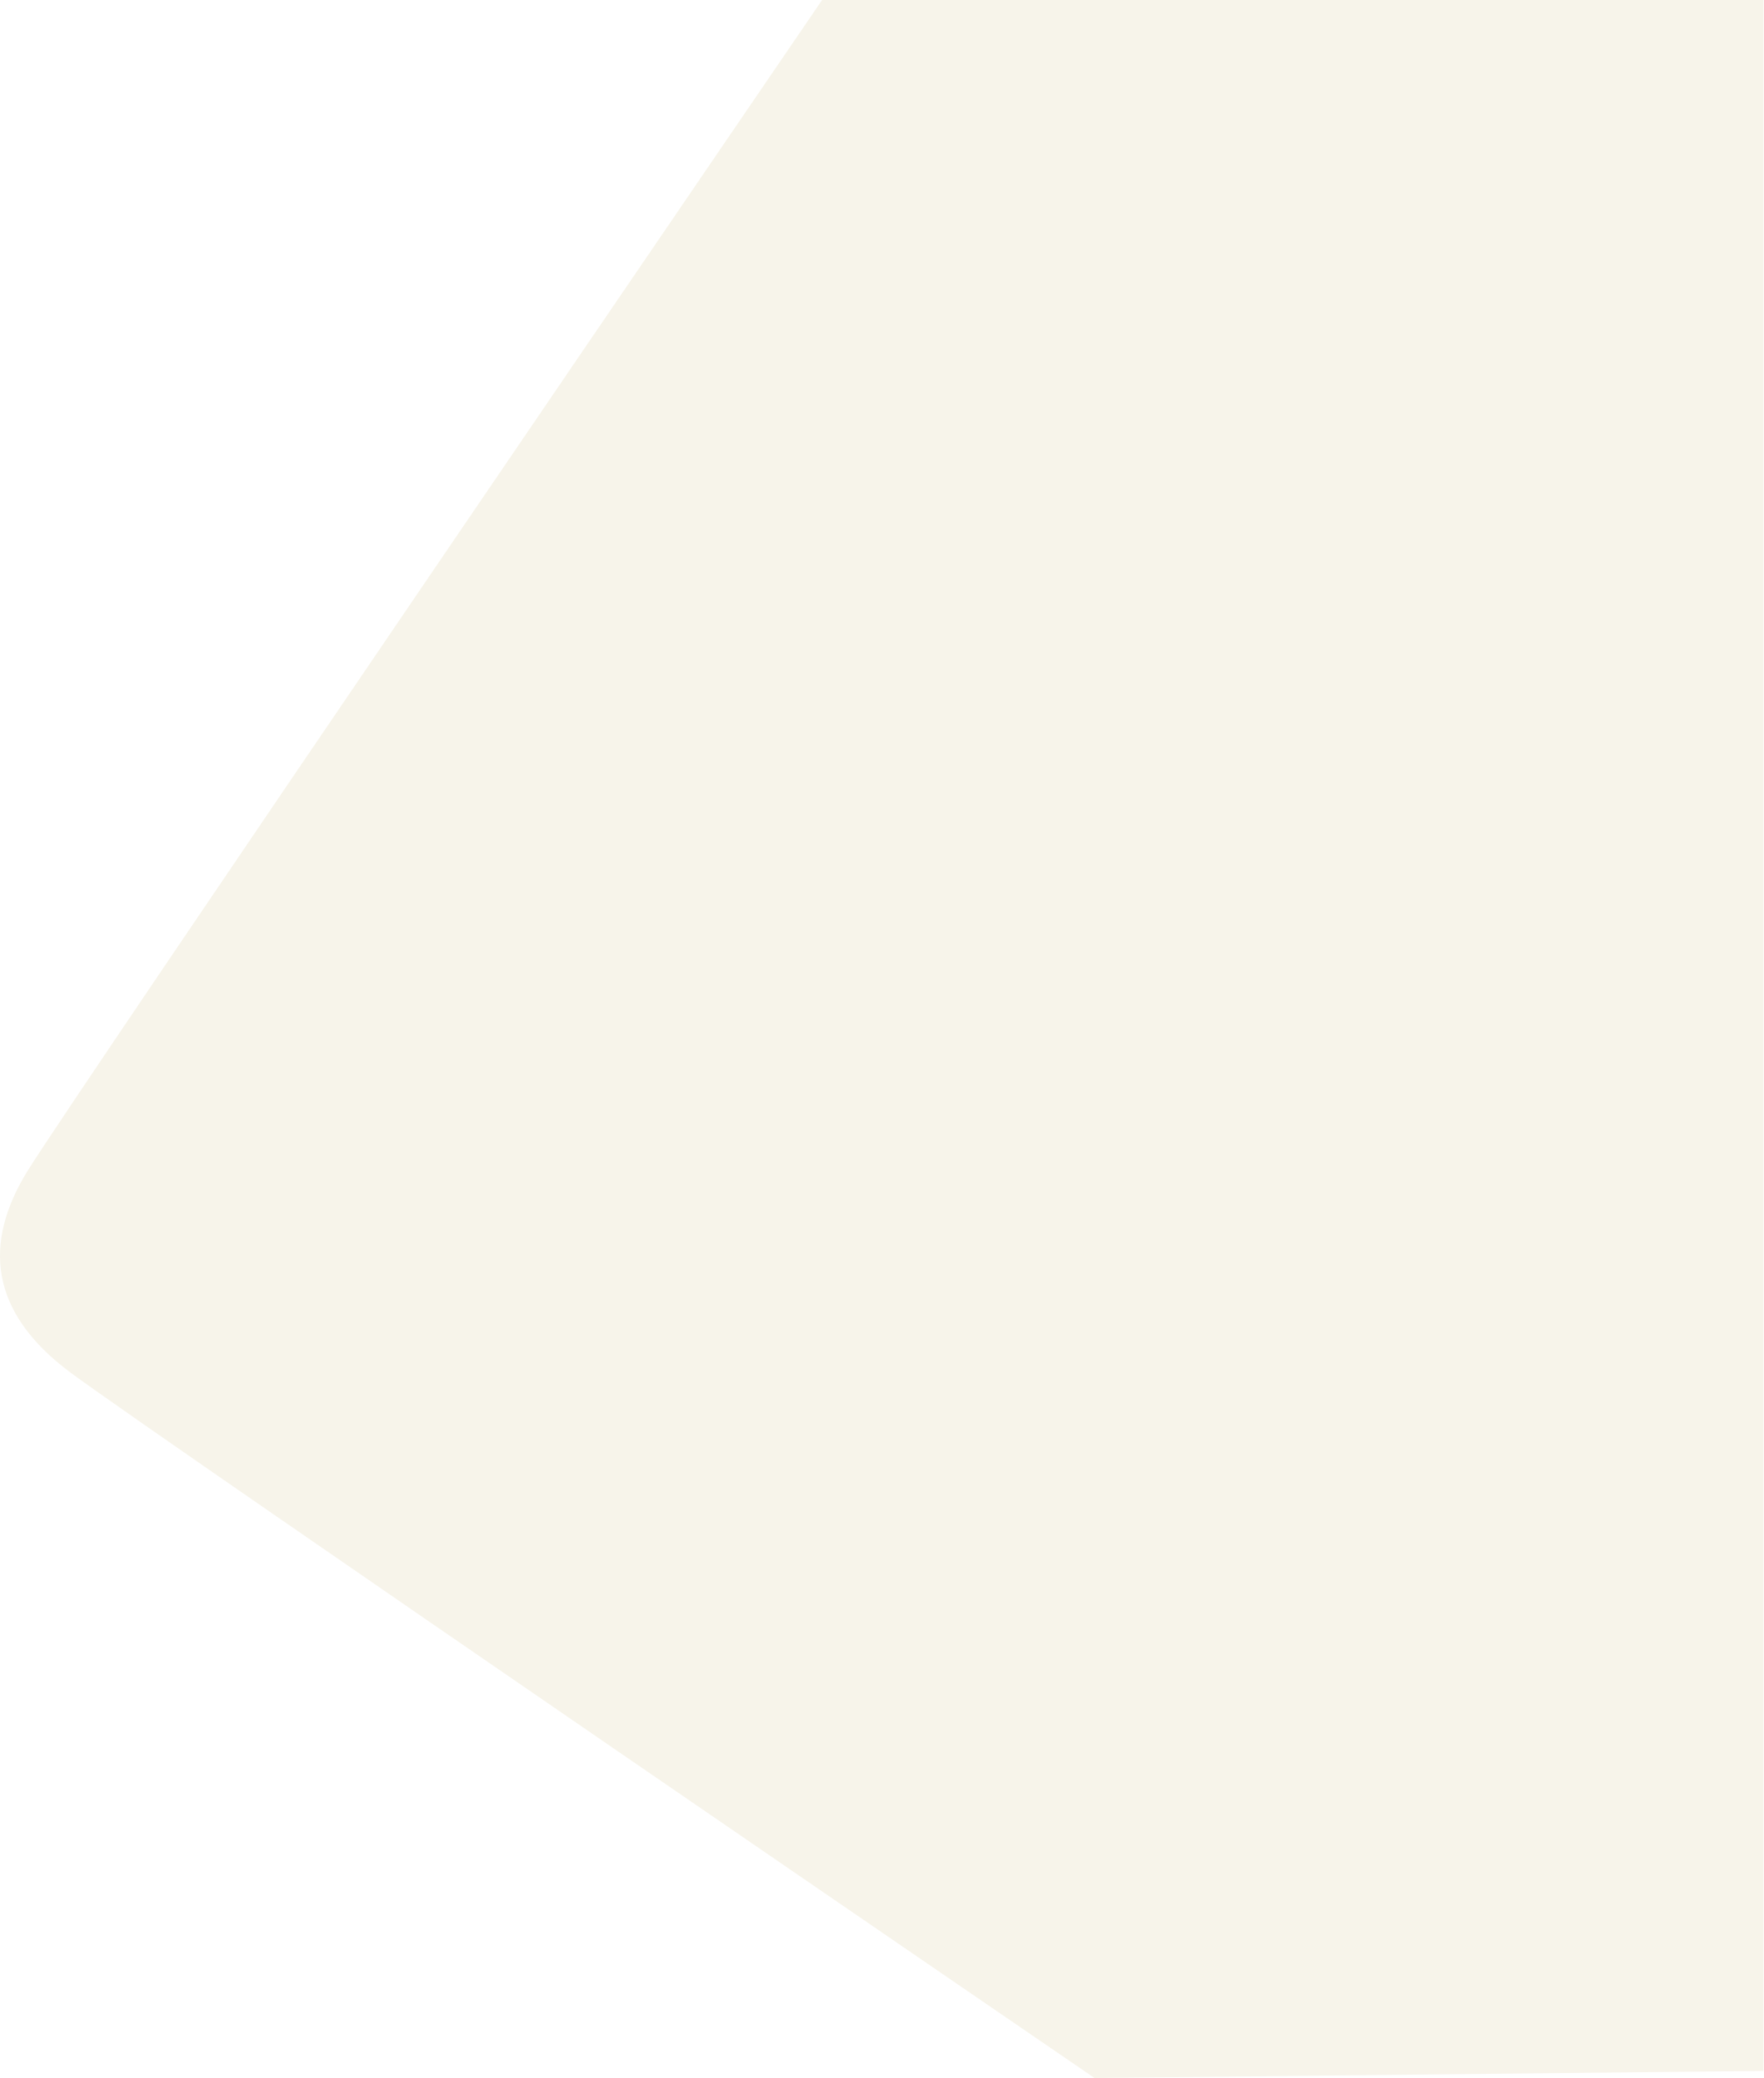
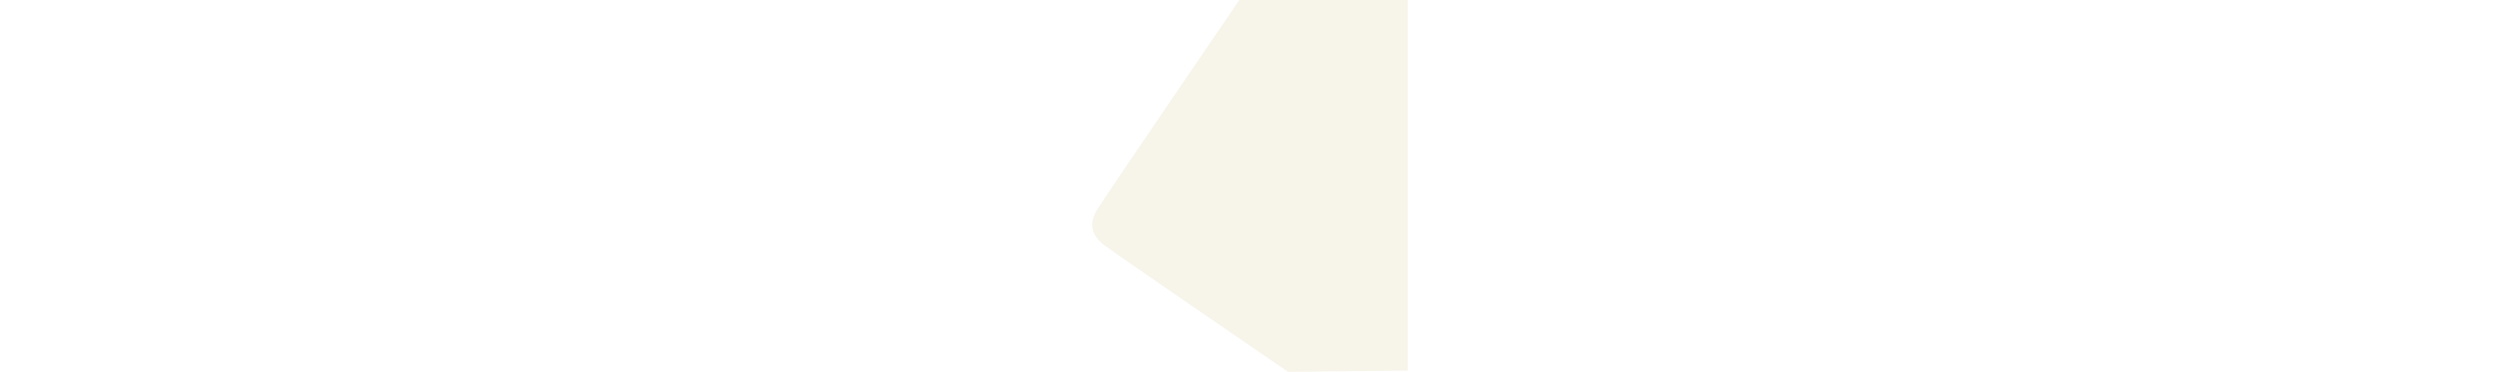
- <svg xmlns="http://www.w3.org/2000/svg" width="874" height="1030" viewBox="0 0 874 1030" fill="none">
+ <svg xmlns="http://www.w3.org/2000/svg" width="874" height="130" viewBox="0 0 874 1030" fill="none">
  <path d="M874 0H407.439C407.439 0 34.889 545.649 13.386 580.82C-8.117 615.99 -5.617 650.156 34.889 680.302C75.395 710.449 542.456 1030 542.456 1030L874 1026.48V0Z" fill="#F7F4EA" />
</svg>
